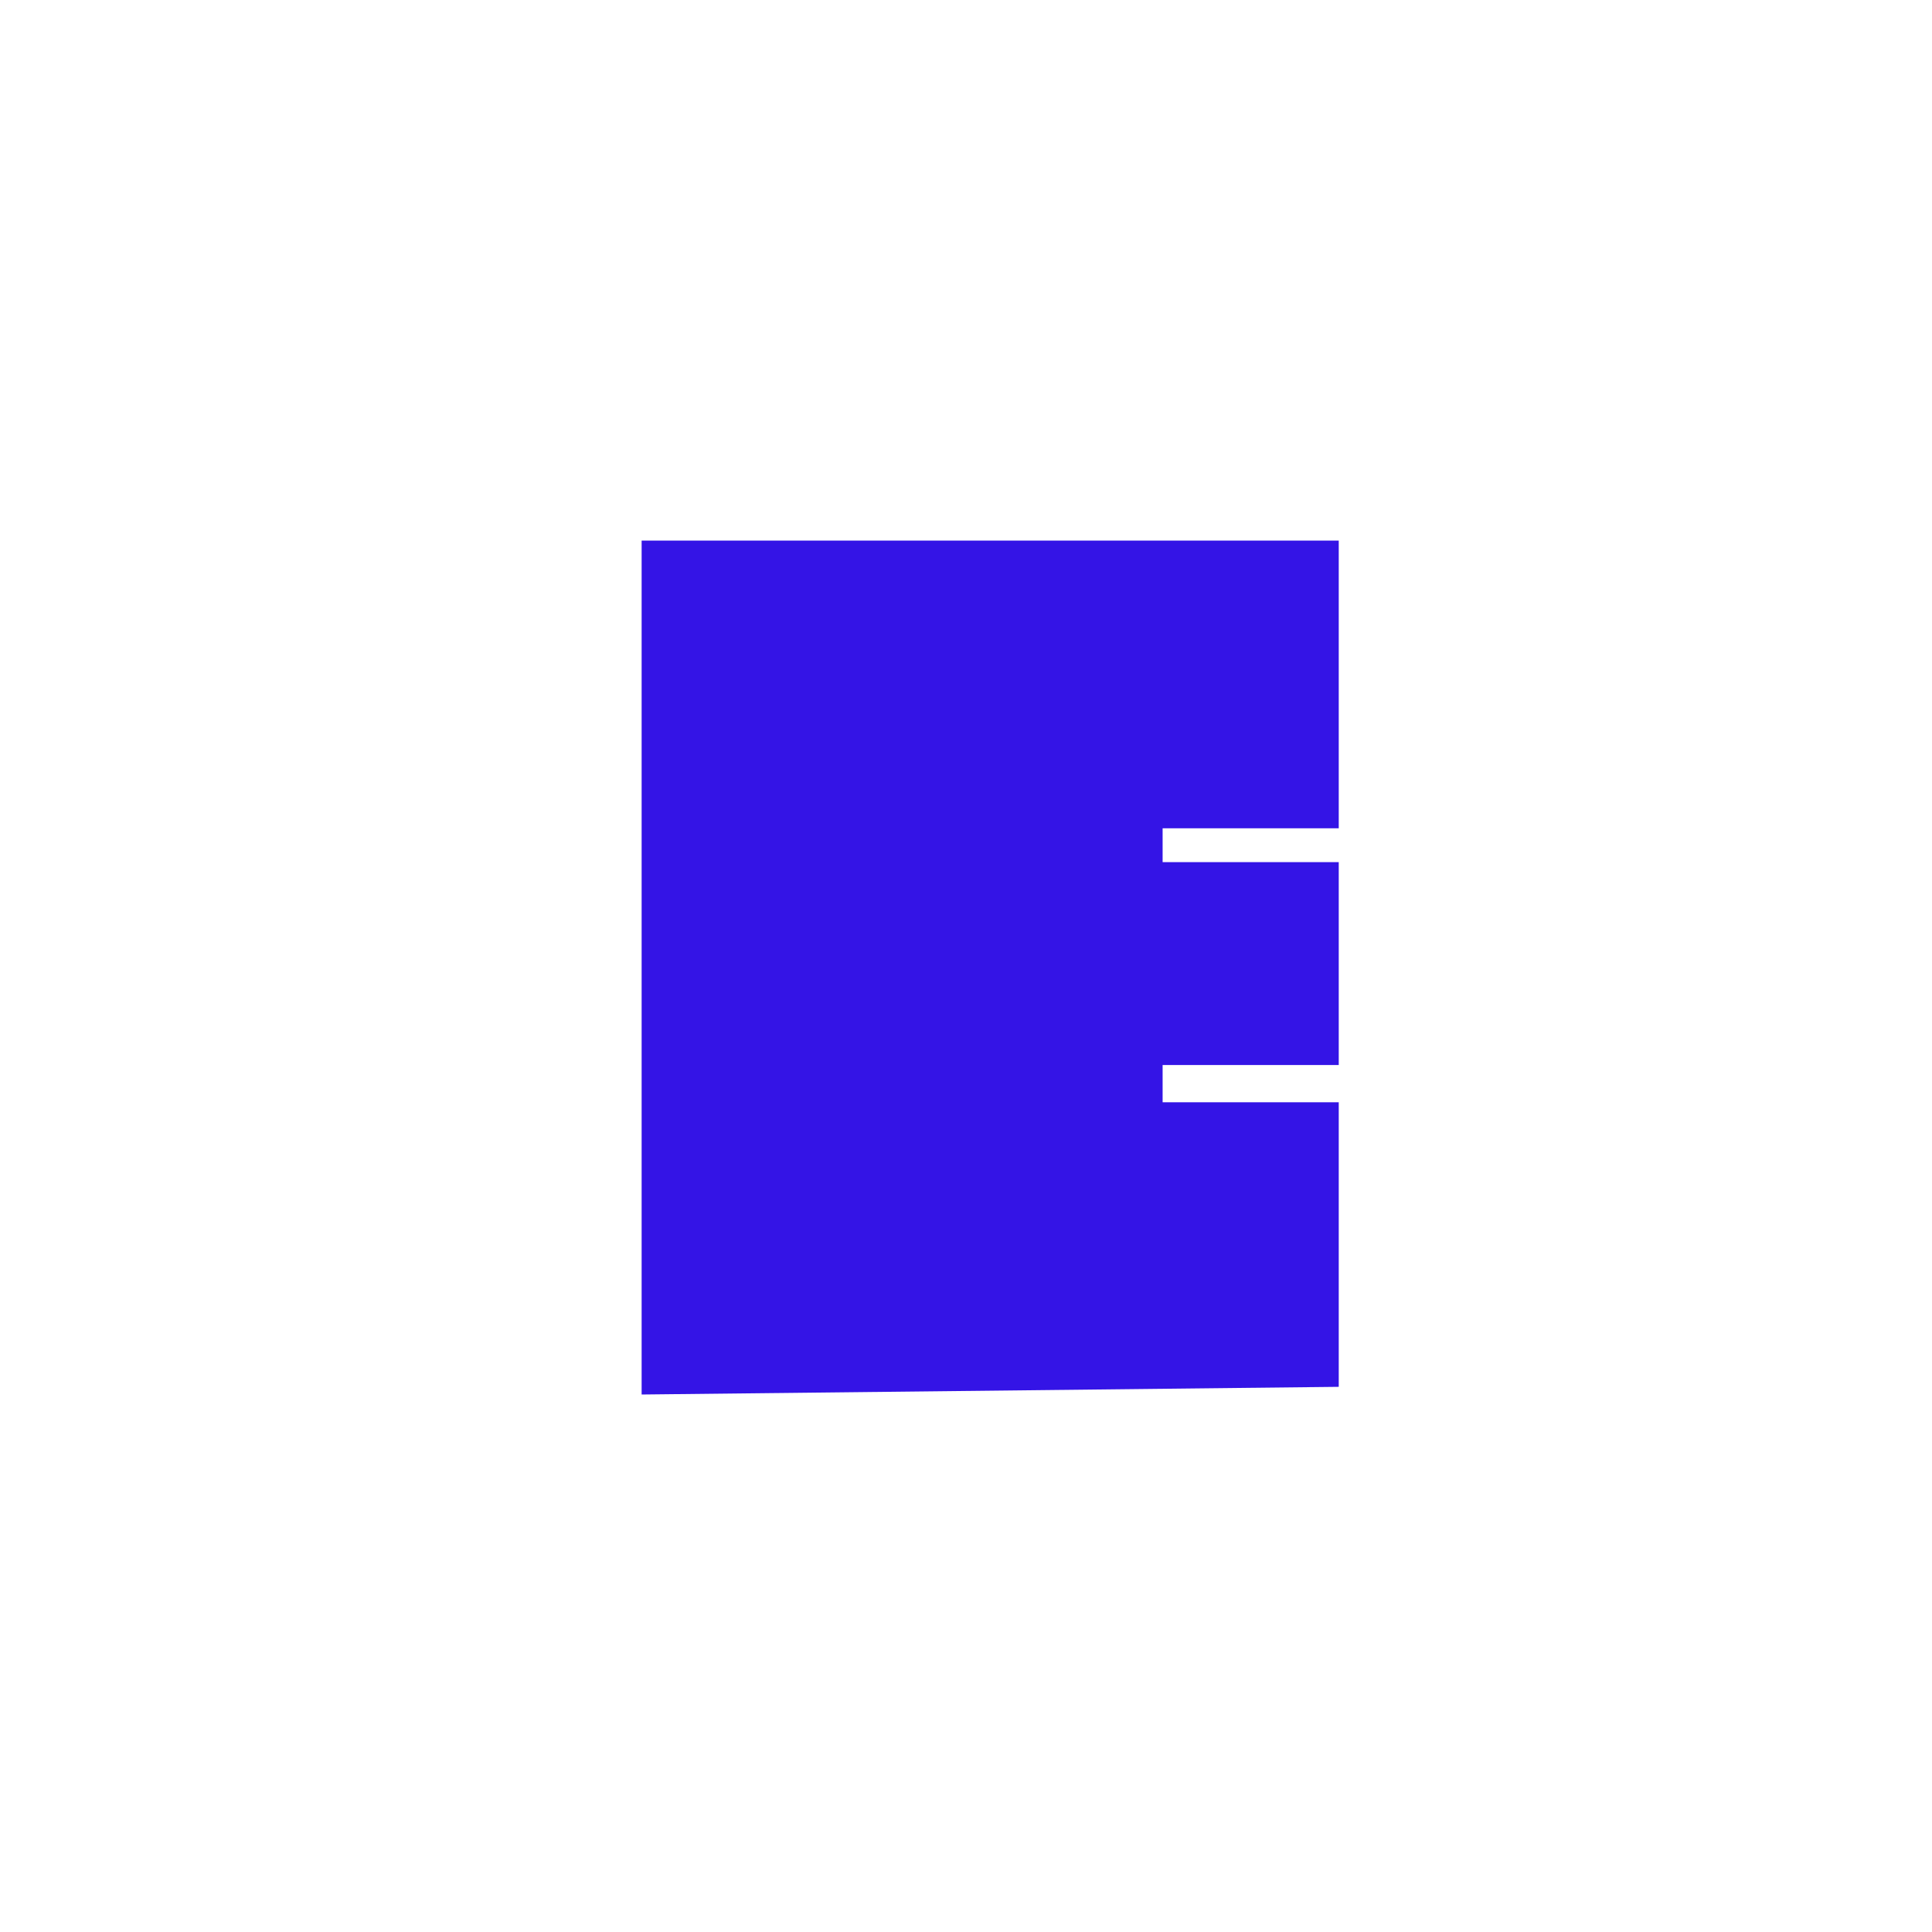
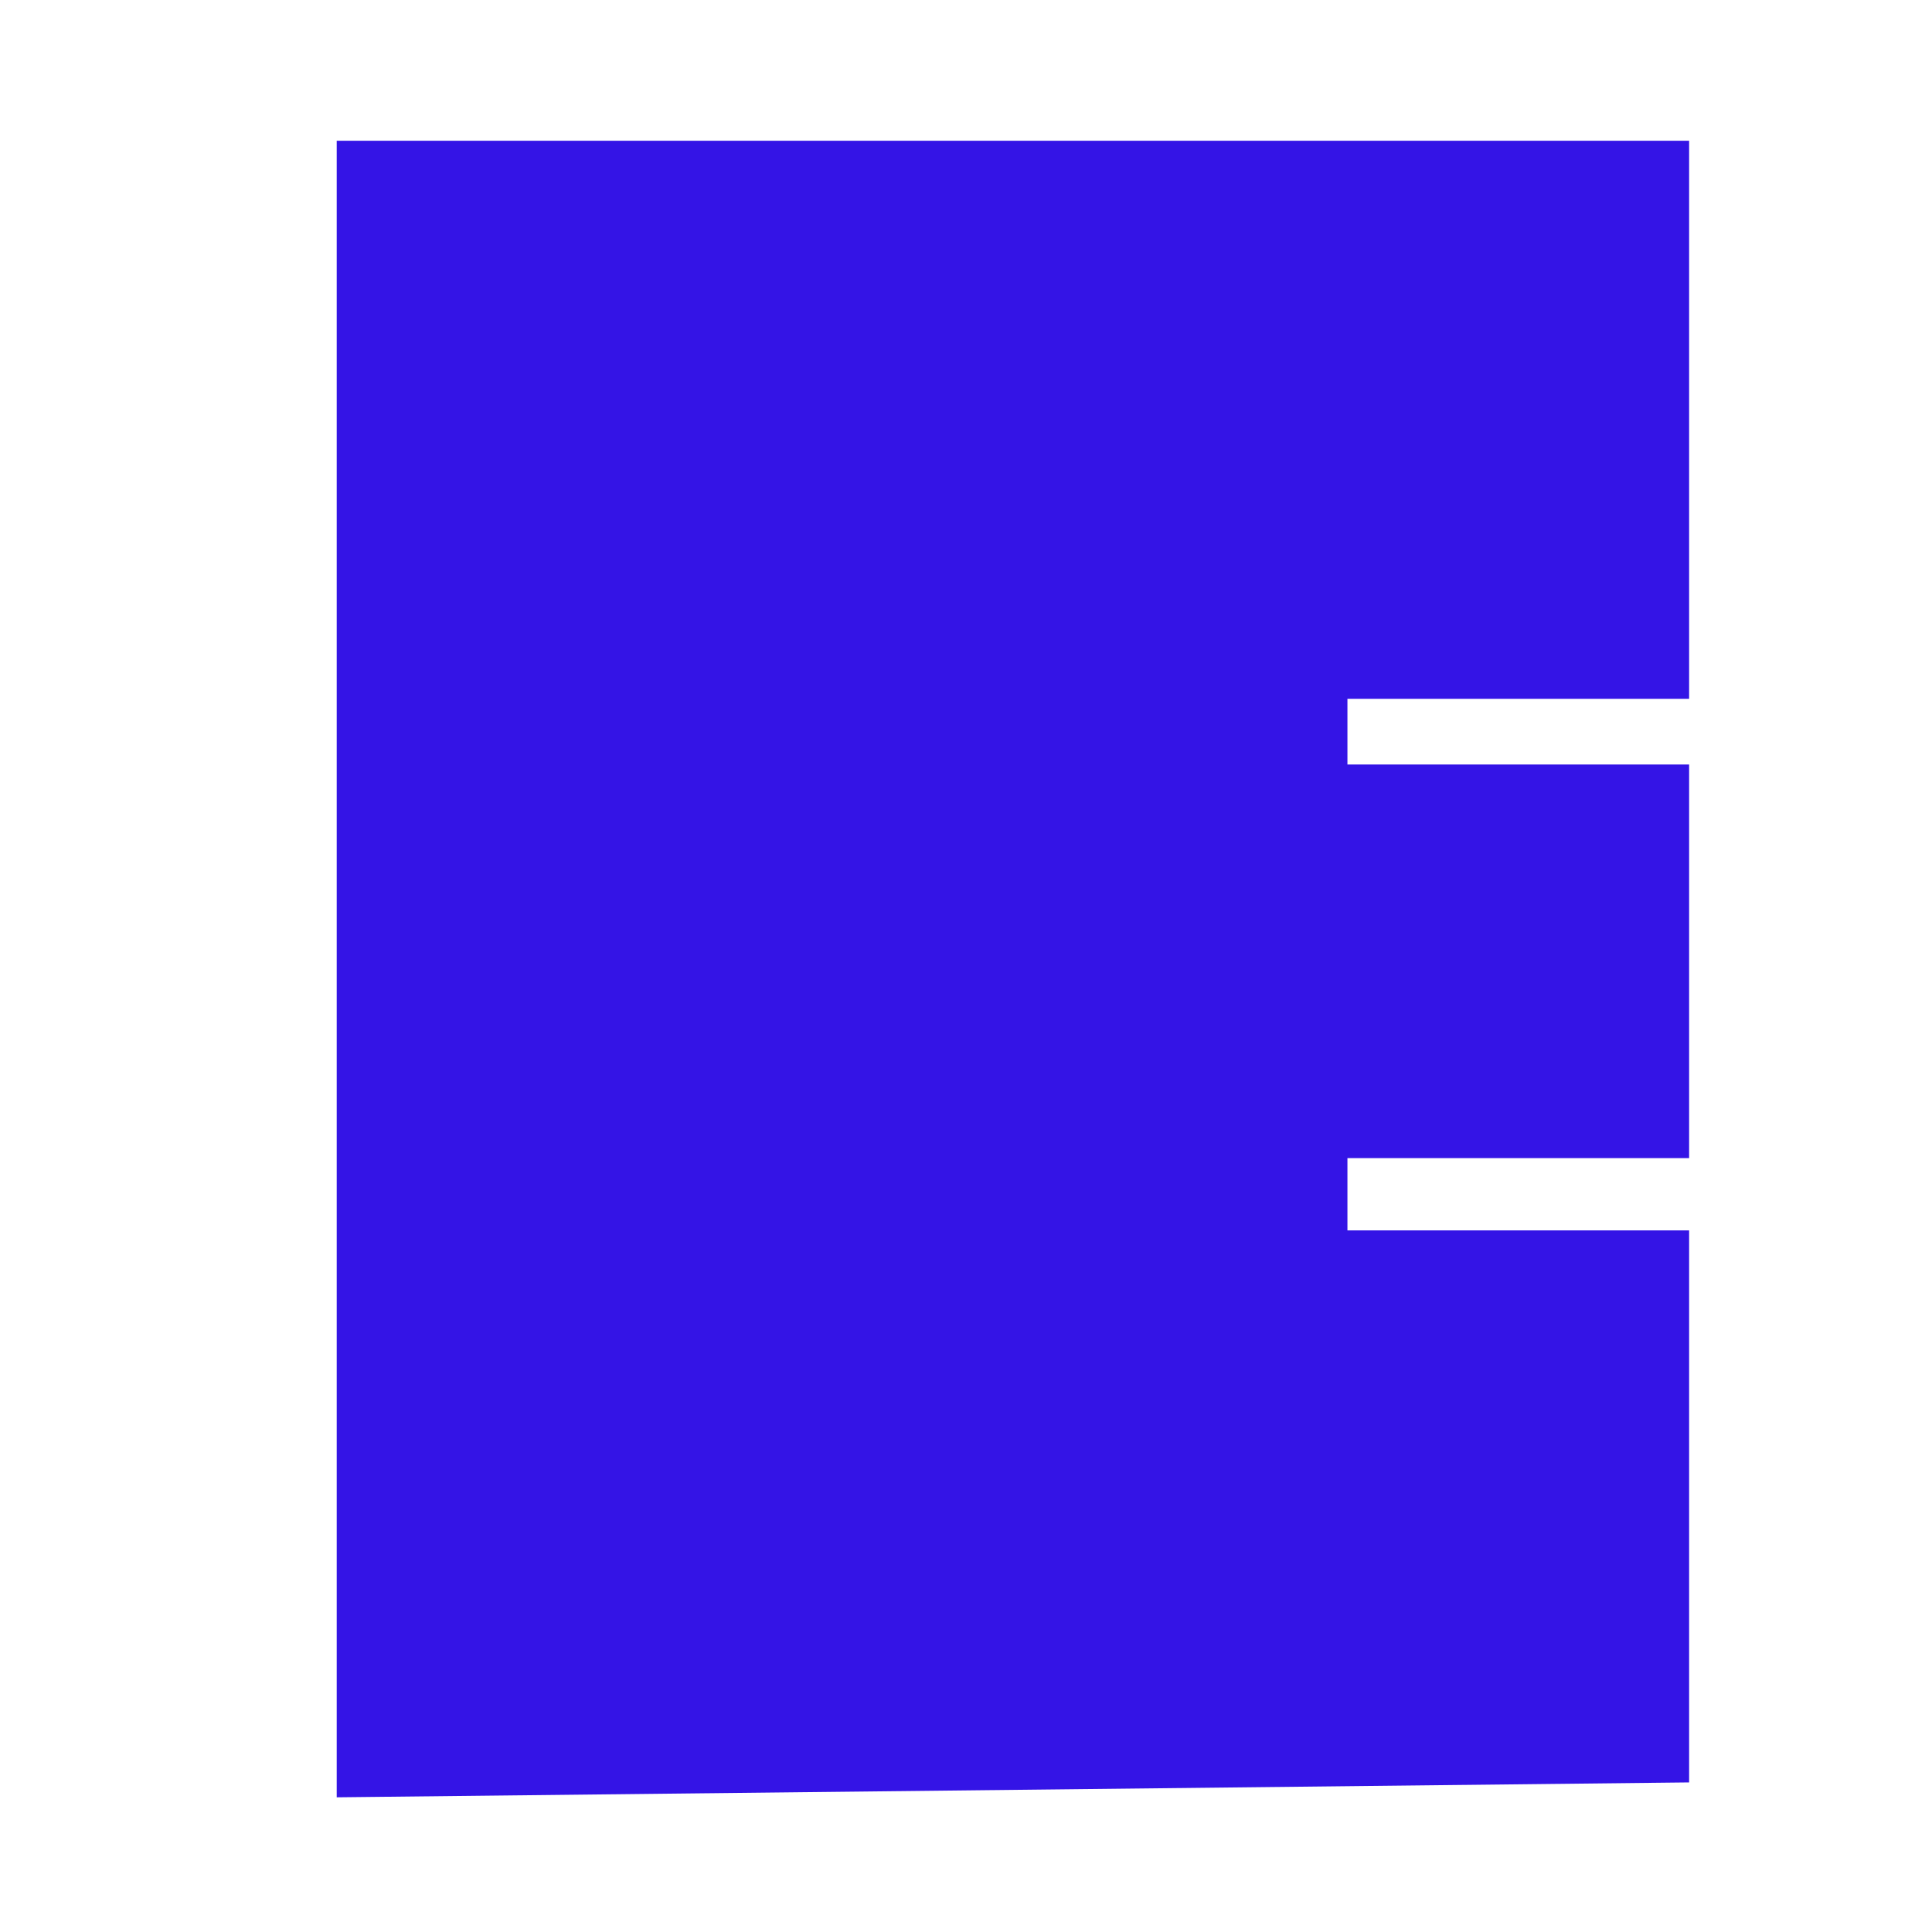
- <svg xmlns="http://www.w3.org/2000/svg" version="1.1" id="Layer_1" x="0px" y="0px" viewBox="0 0 679 679" style="enable-background:new 0 0 679 679;" xml:space="preserve">
+ <svg xmlns="http://www.w3.org/2000/svg" version="1.1" id="Layer_1" x="0px" y="0px" viewBox="0 0 350 350" style="enable-background:new 0 0 350 350;" xml:space="preserve">
  <style type="text/css">
	.st0{fill:#3414E6;}
</style>
-   <path class="st0" d="M225.5,190h245v101.1h-61.9V303h61.9v71.3h-61.9v13.1h61.9v100l-245,2.7V190z" />
+   <path class="st0" d="M61,25.5h245v101.1h-61.9v11.9H306v71.3h-61.9v13.1H306v100l-245,2.7V25.5z" />
</svg>
